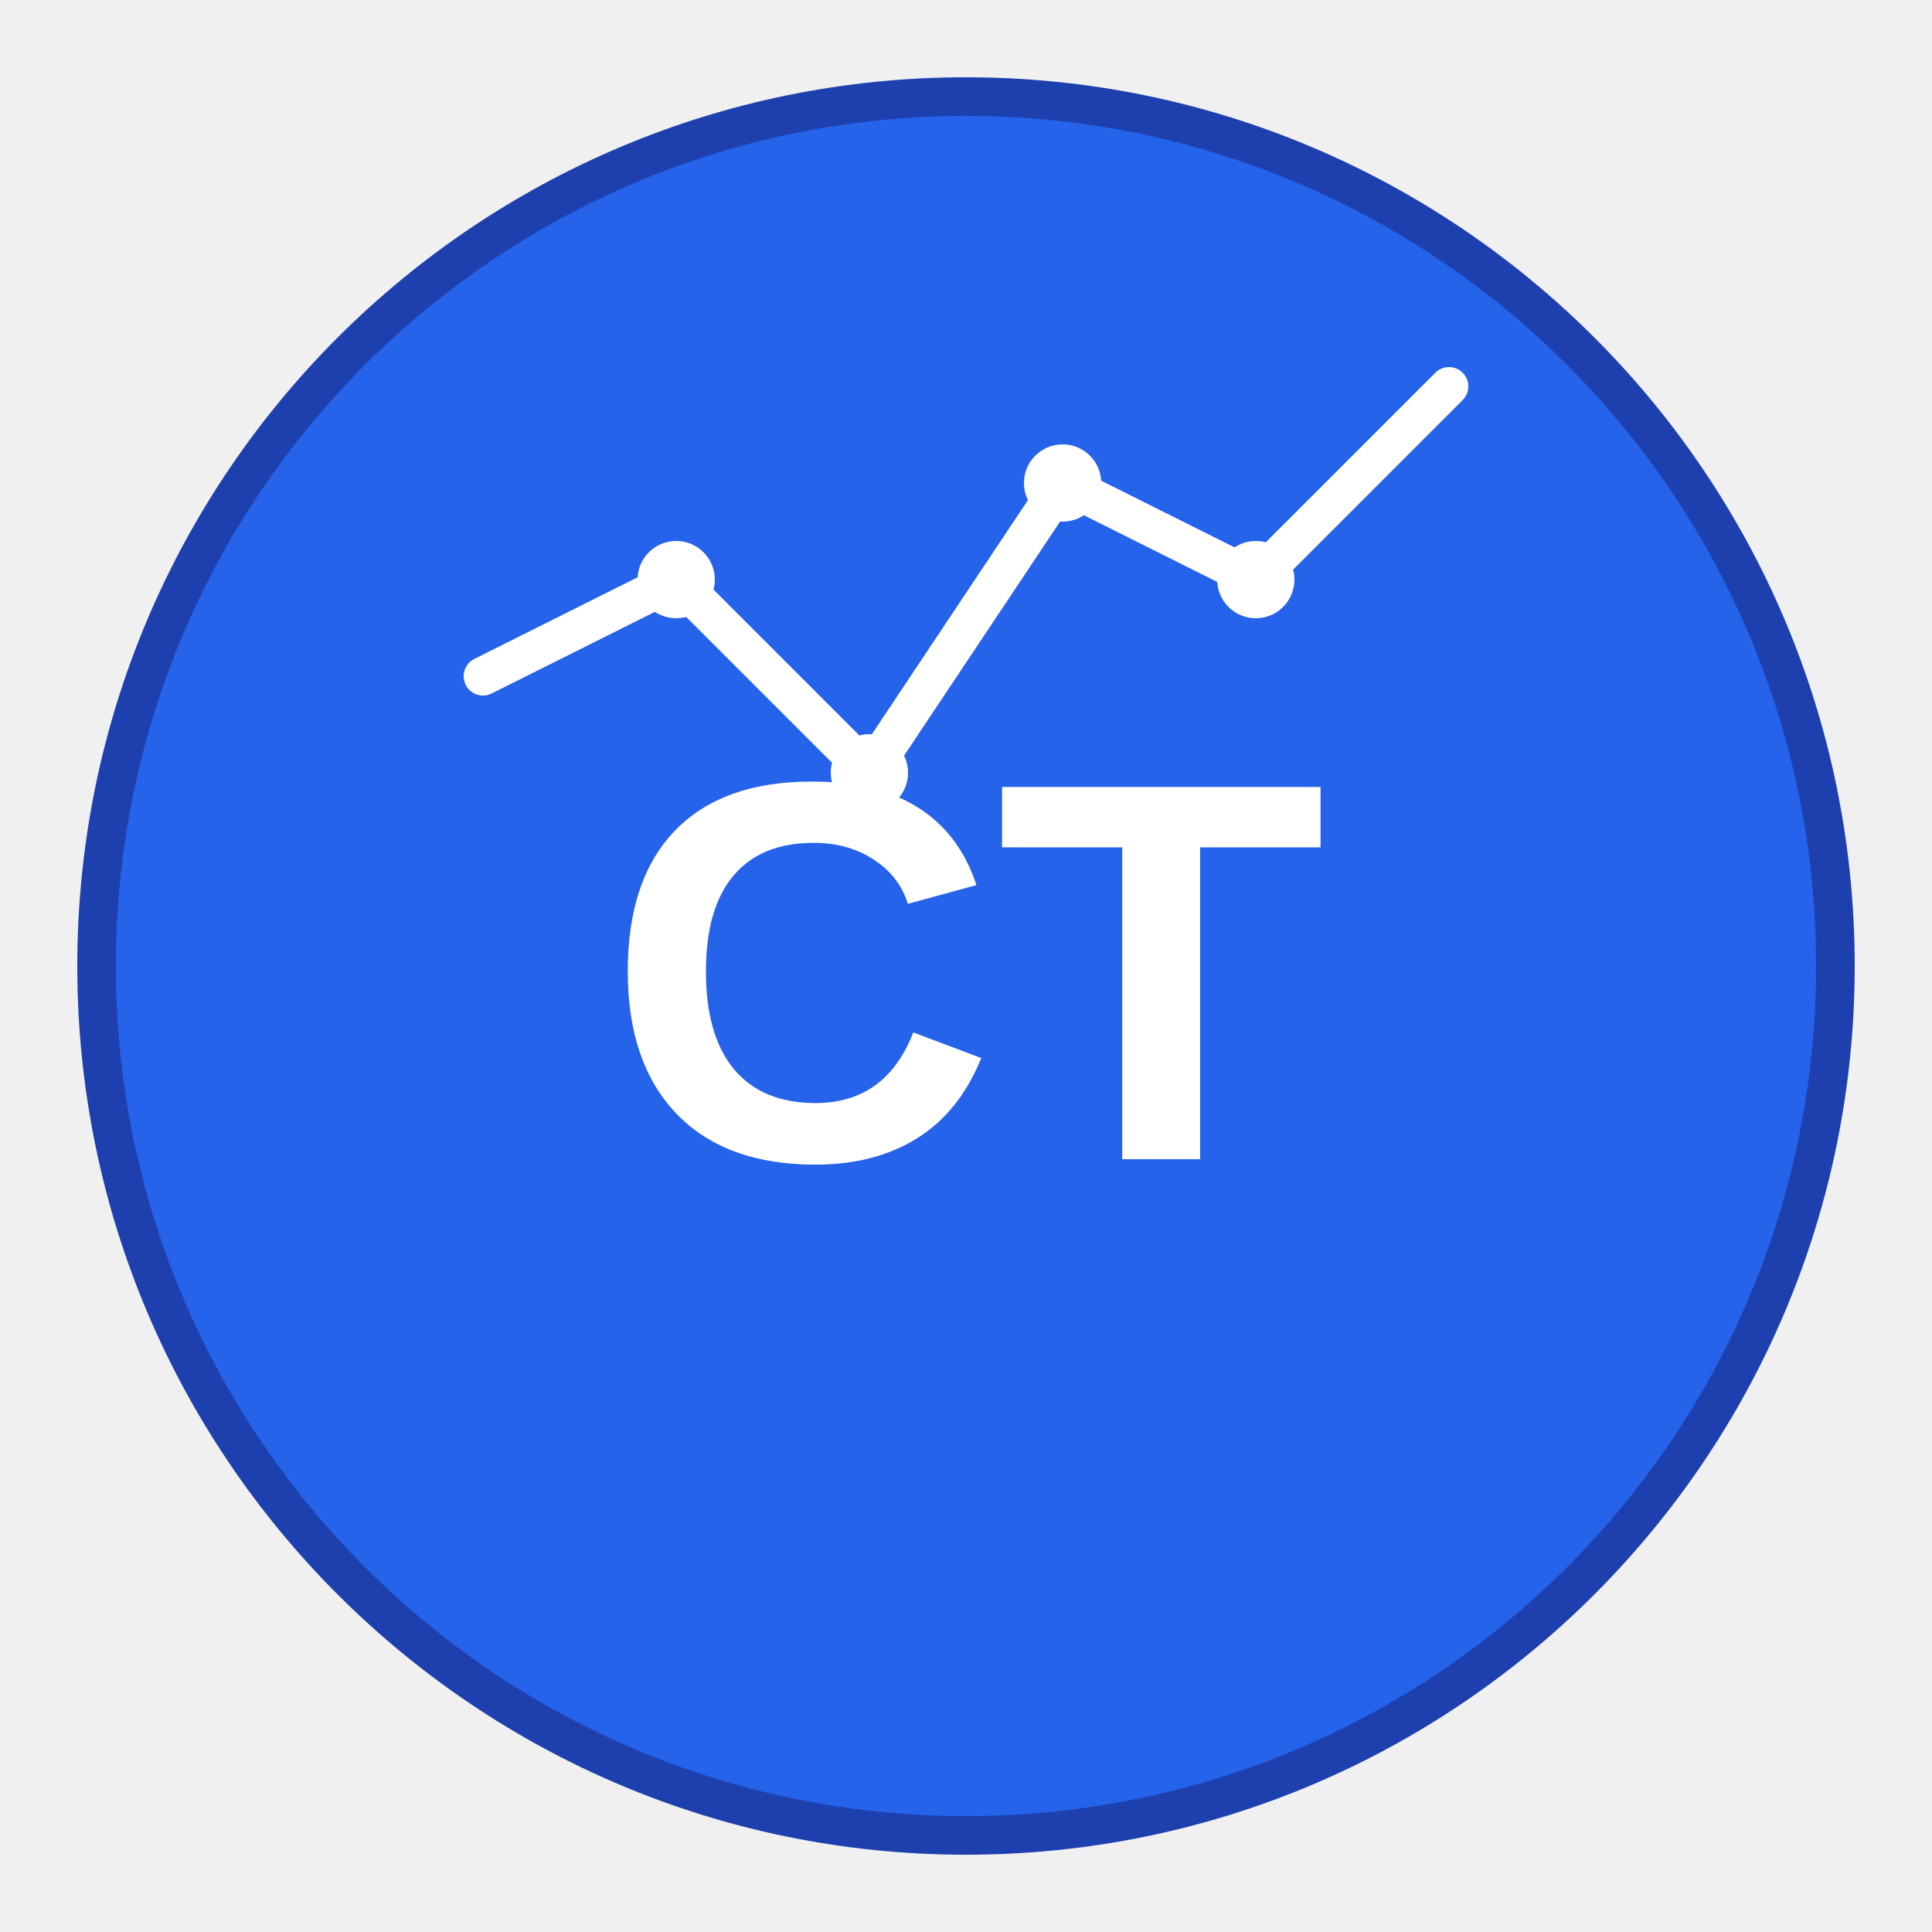
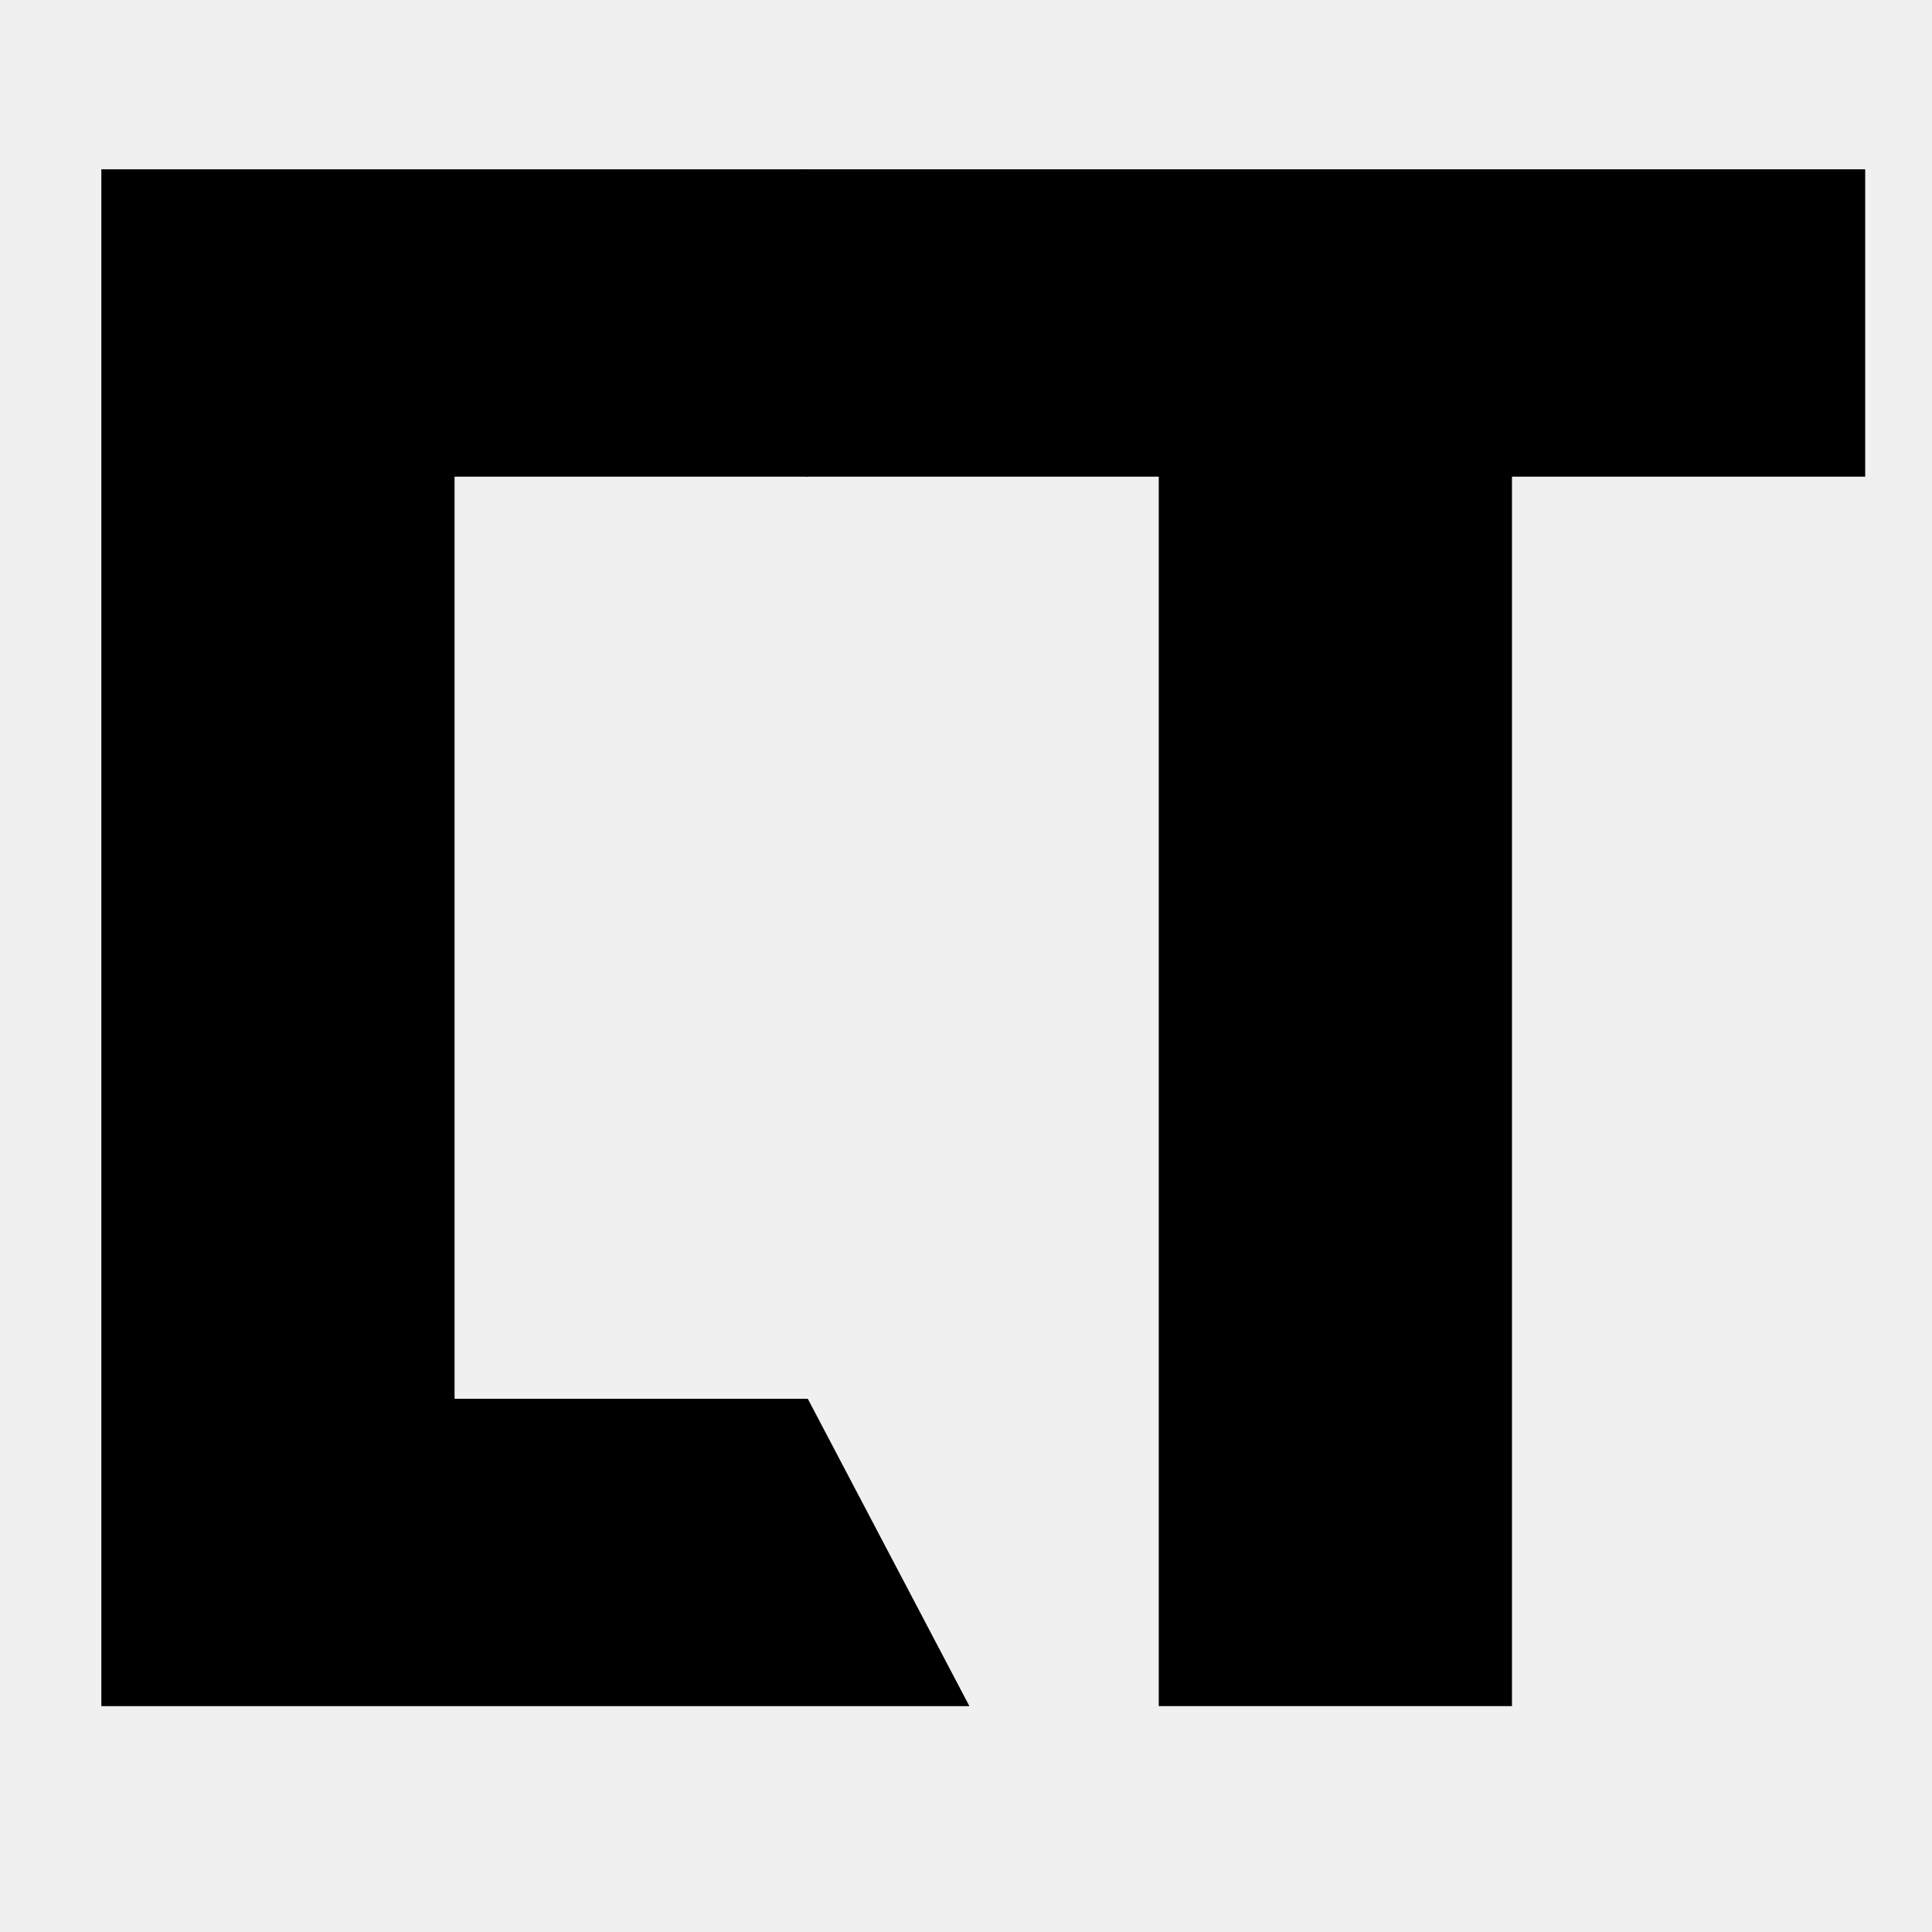
- <svg xmlns="http://www.w3.org/2000/svg" viewBox="0 0 100 100" width="100" height="100">
-   <circle cx="50" cy="50" r="45" fill="#2563eb" stroke="#1e40af" stroke-width="2" />
-   <text x="50" y="60" font-family="Arial, sans-serif" font-size="28" font-weight="bold" text-anchor="middle" fill="white">CT</text>
-   <polyline points="25,35 35,30 45,40 55,25 65,30 75,20" fill="none" stroke="white" stroke-width="2" stroke-linecap="round" />
-   <circle cx="35" cy="30" r="2" fill="white" />
-   <circle cx="45" cy="40" r="2" fill="white" />
-   <circle cx="55" cy="25" r="2" fill="white" />
-   <circle cx="65" cy="30" r="2" fill="white" />
+ <svg xmlns="http://www.w3.org/2000/svg" width="100%" height="100%" viewBox="0 0 1000 1000" version="1.1" xml:space="preserve" style="fill-rule:evenodd;clip-rule:evenodd;stroke-linejoin:round;stroke-miterlimit:2;">
+   <g>
+     <path d="M235.28,723.99l182.828,-0l83.649,159.091l-449.306,-0l0,-795.455l365.657,0l-0,159.091l-182.828,0l-0,477.273Z" style="fill-rule:nonzero;" />
+     <path d="M599.764,246.717l-182.828,0l0,-159.091l548.485,0l0,159.091l-182.828,0l-0,636.364l-182.829,-0l0,-636.364Z" style="fill-rule:nonzero;" />
+   </g>
</svg>
